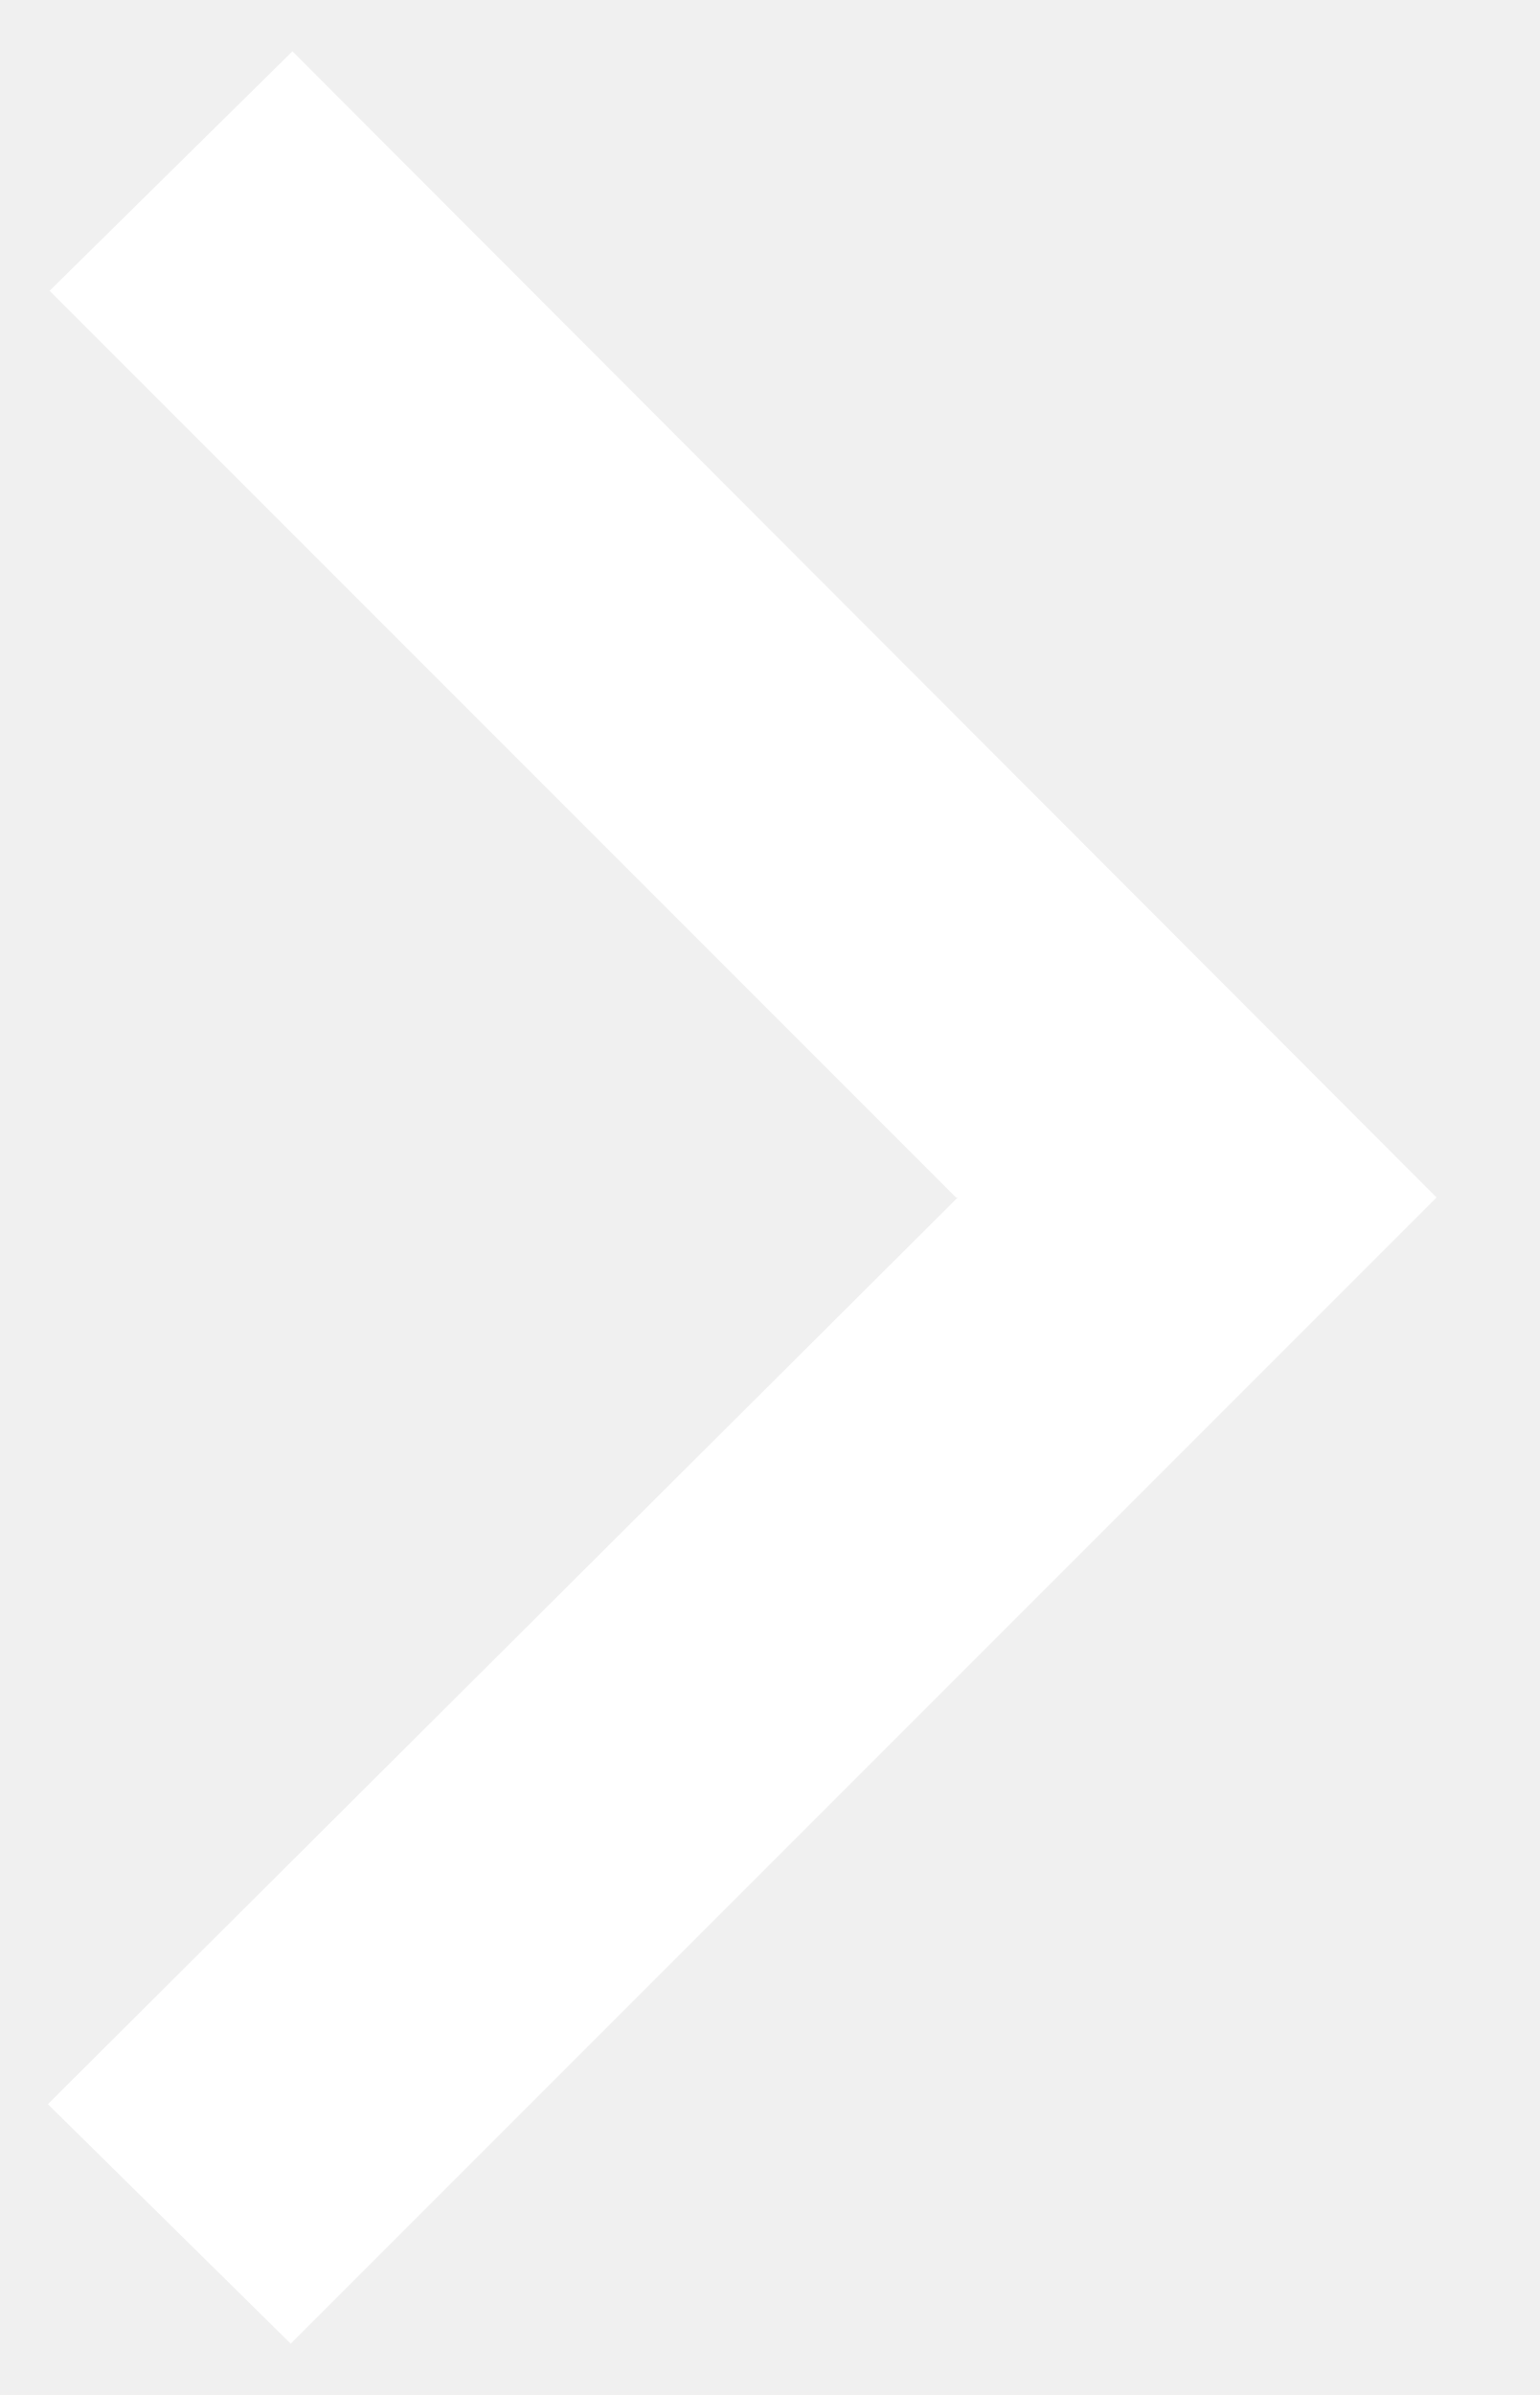
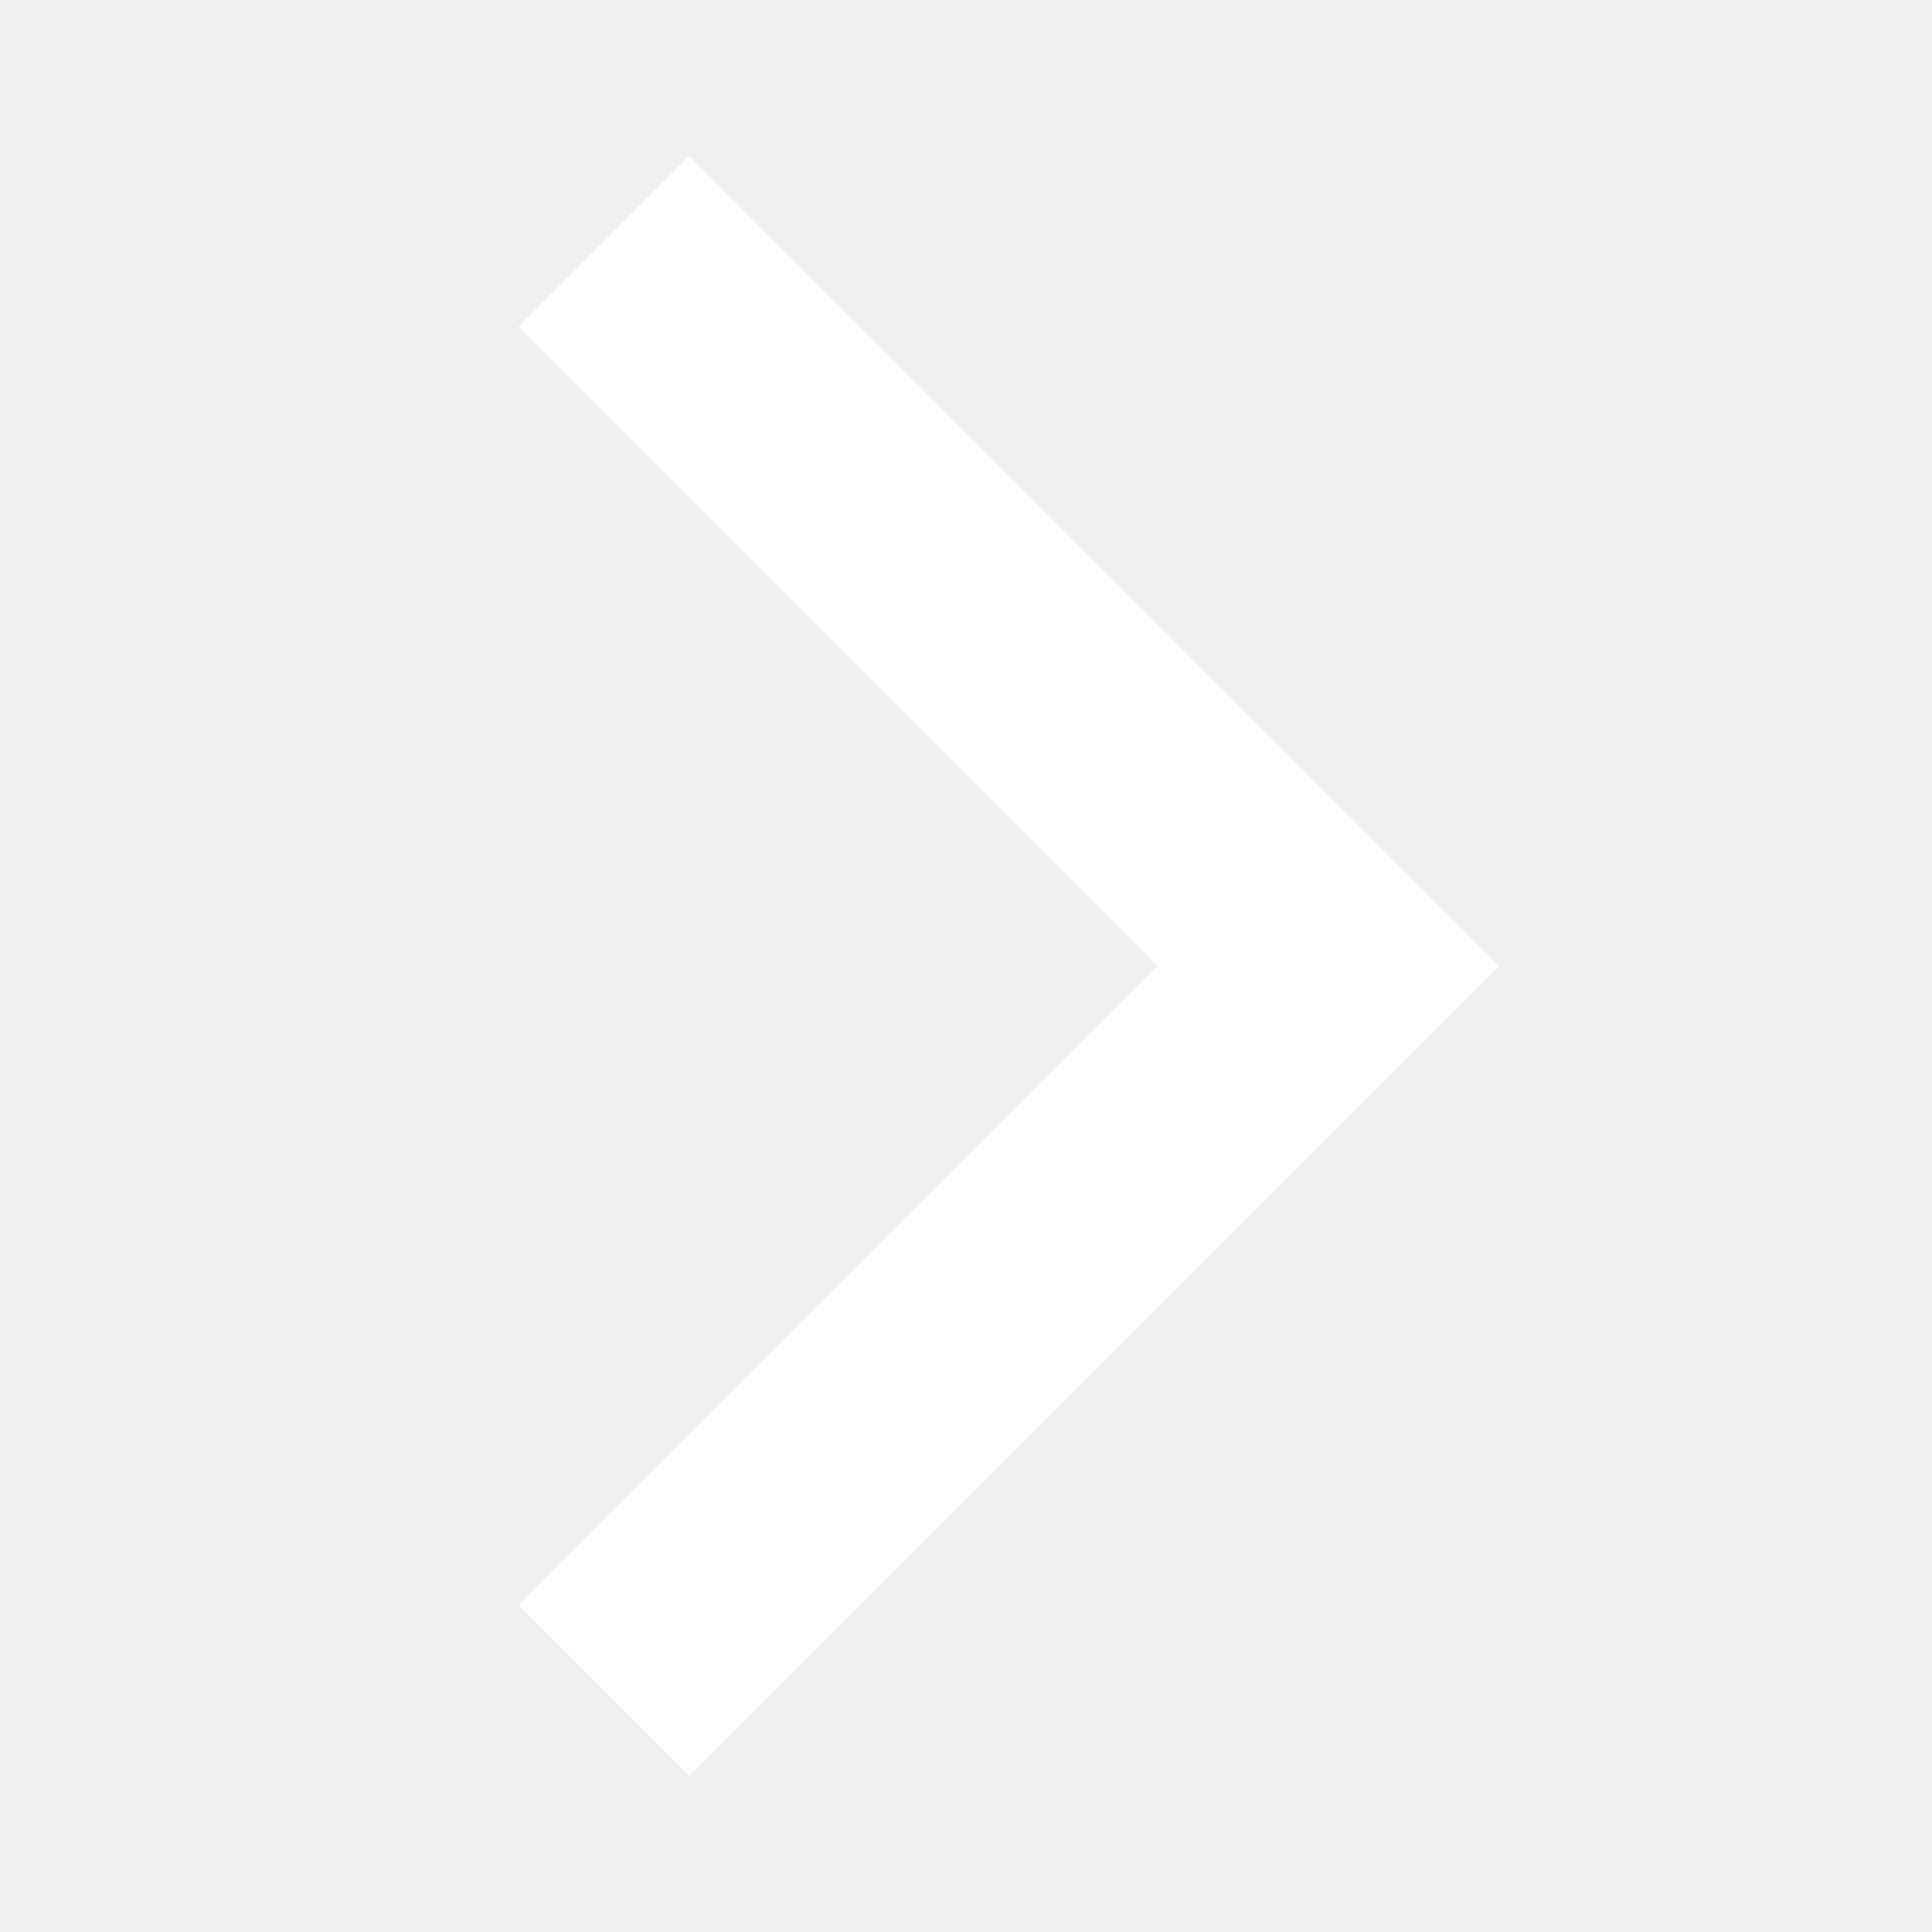
- <svg xmlns="http://www.w3.org/2000/svg" width="9" height="14" fill="none">
-   <path fill="#fff" fill-rule="evenodd" d="M5.59 7 .29 1.7 1.71.3 8.4 7l-6.7 6.7-1.42-1.4L5.6 7Z" clip-rule="evenodd" />
+ <svg xmlns="http://www.w3.org/2000/svg" width="16" height="16" fill="none" viewBox="0 0 16 16">
+   <path fill="#fff" fill-rule="evenodd" d="M9.586 8 4.293 2.707l1.414-1.414L12.414 8l-6.707 6.707-1.414-1.414L9.586 8Z" clip-rule="evenodd" />
</svg>
